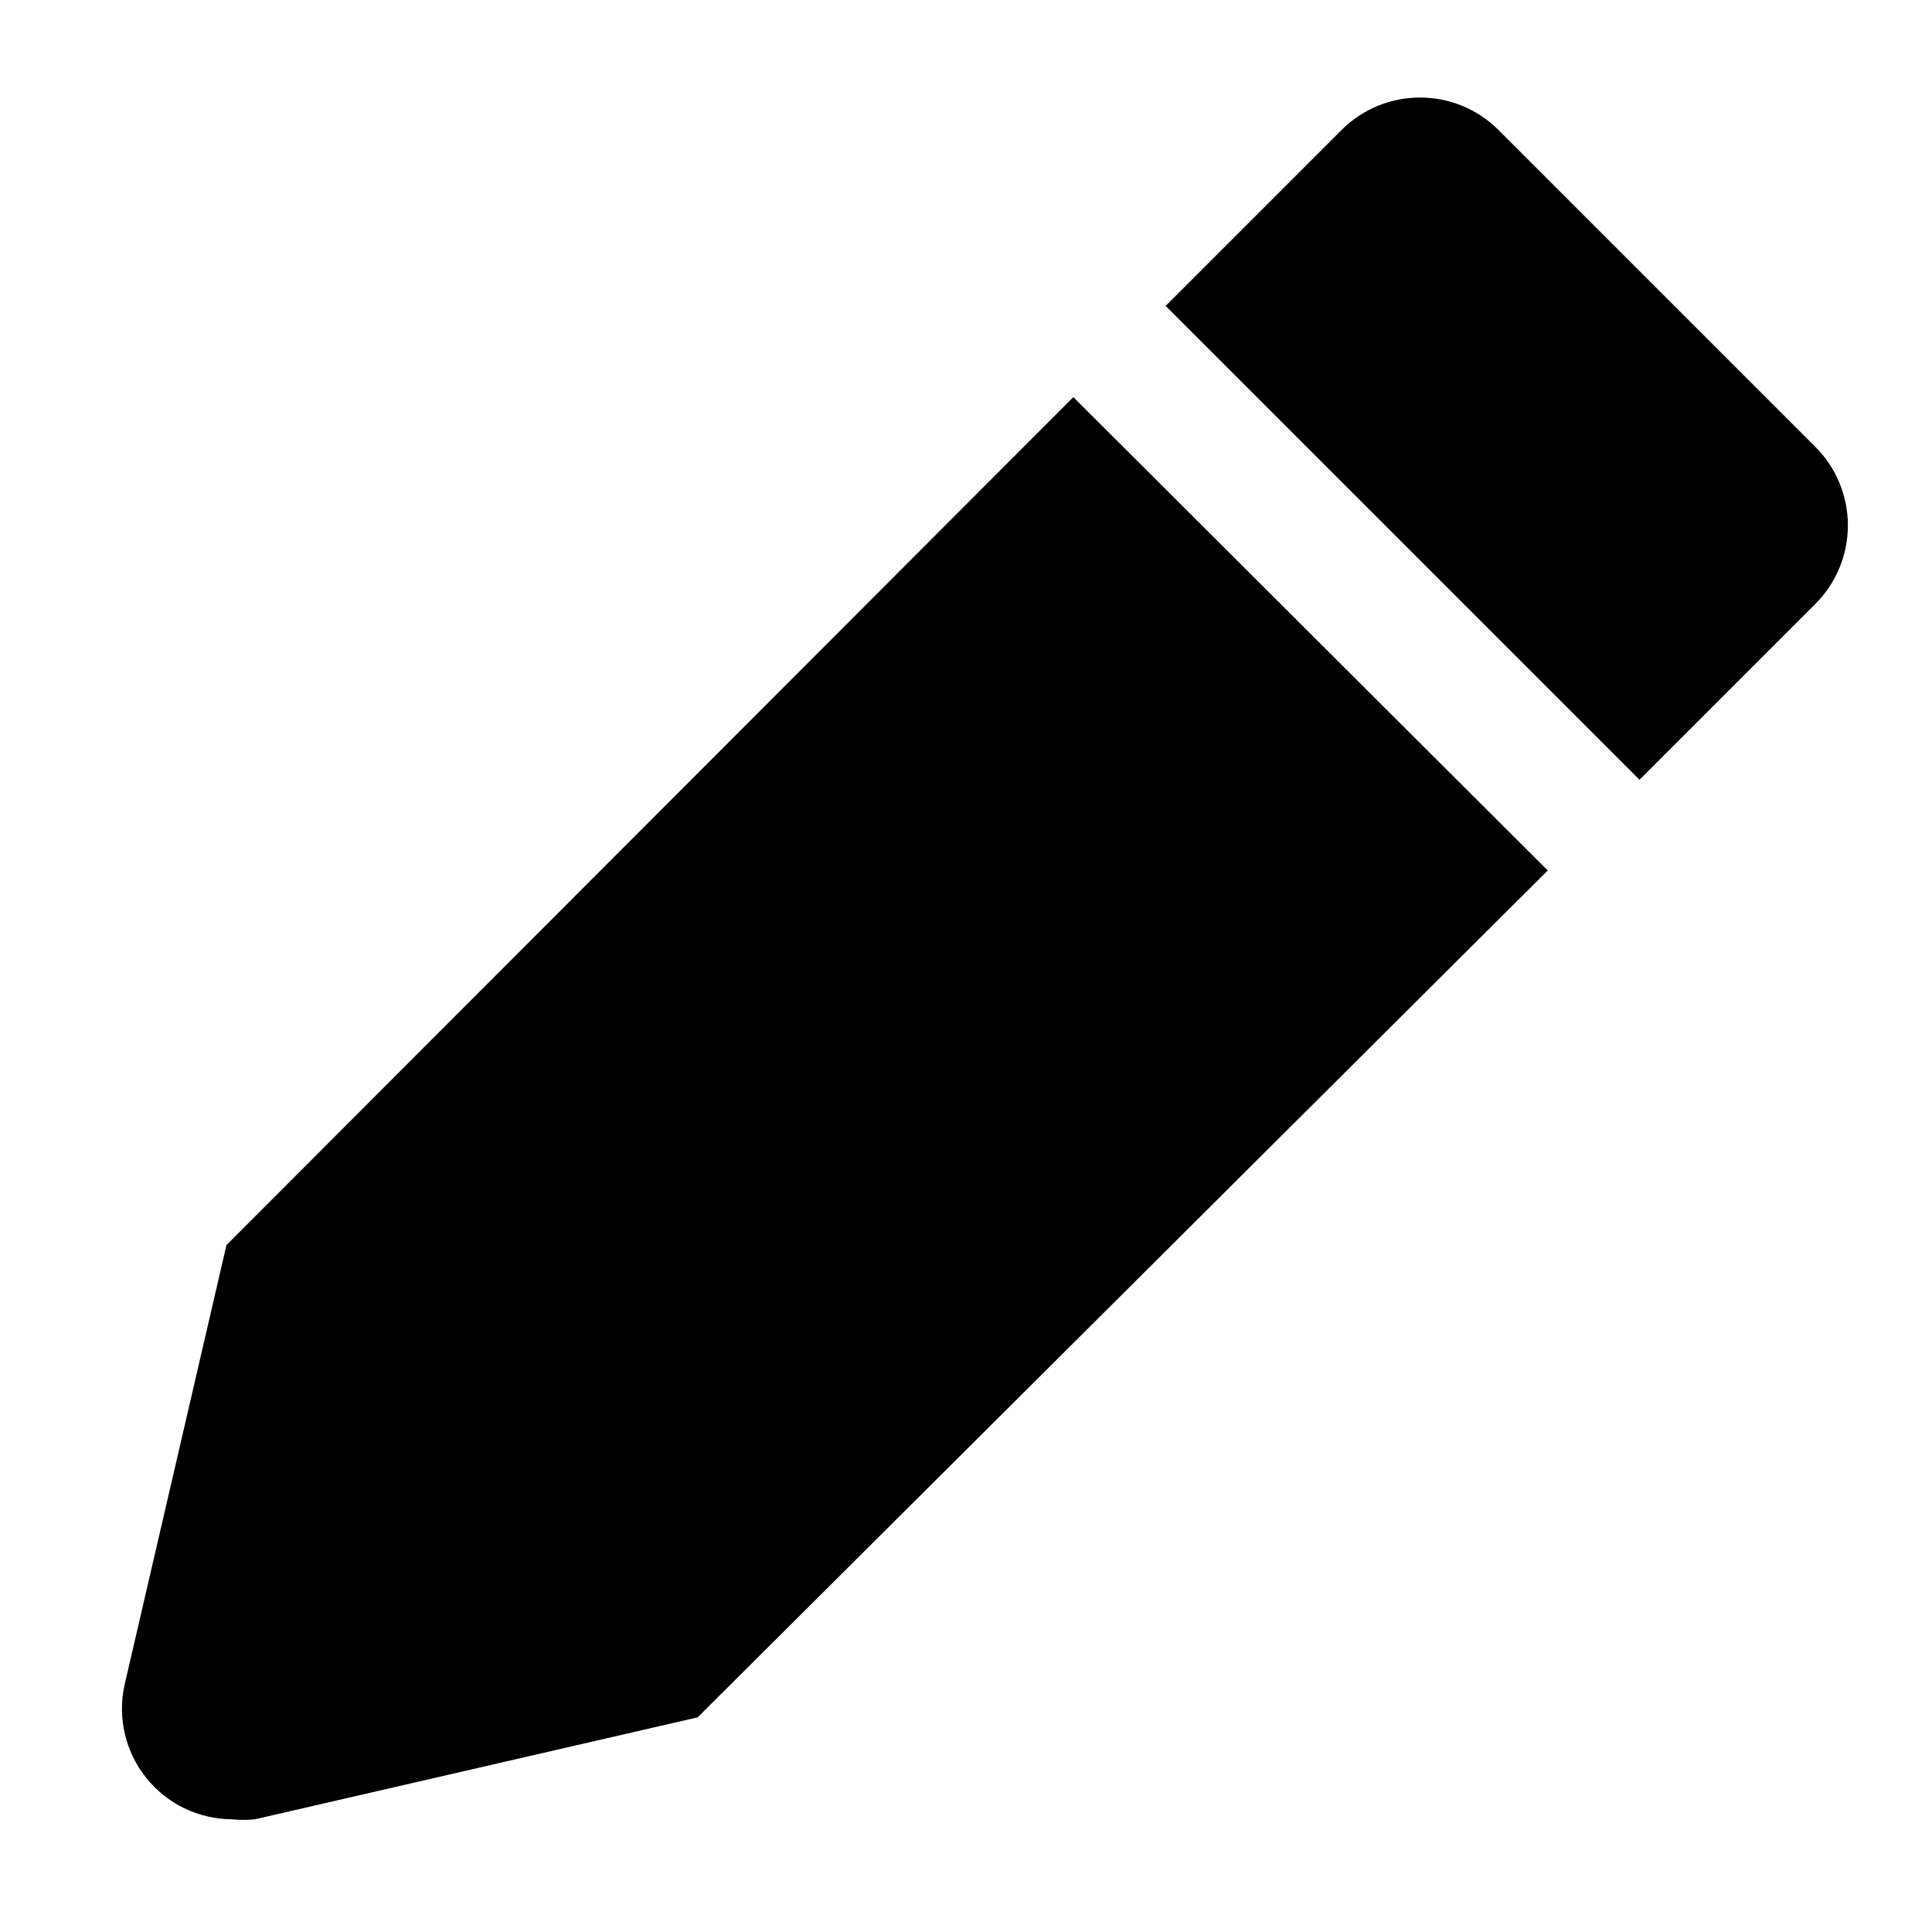
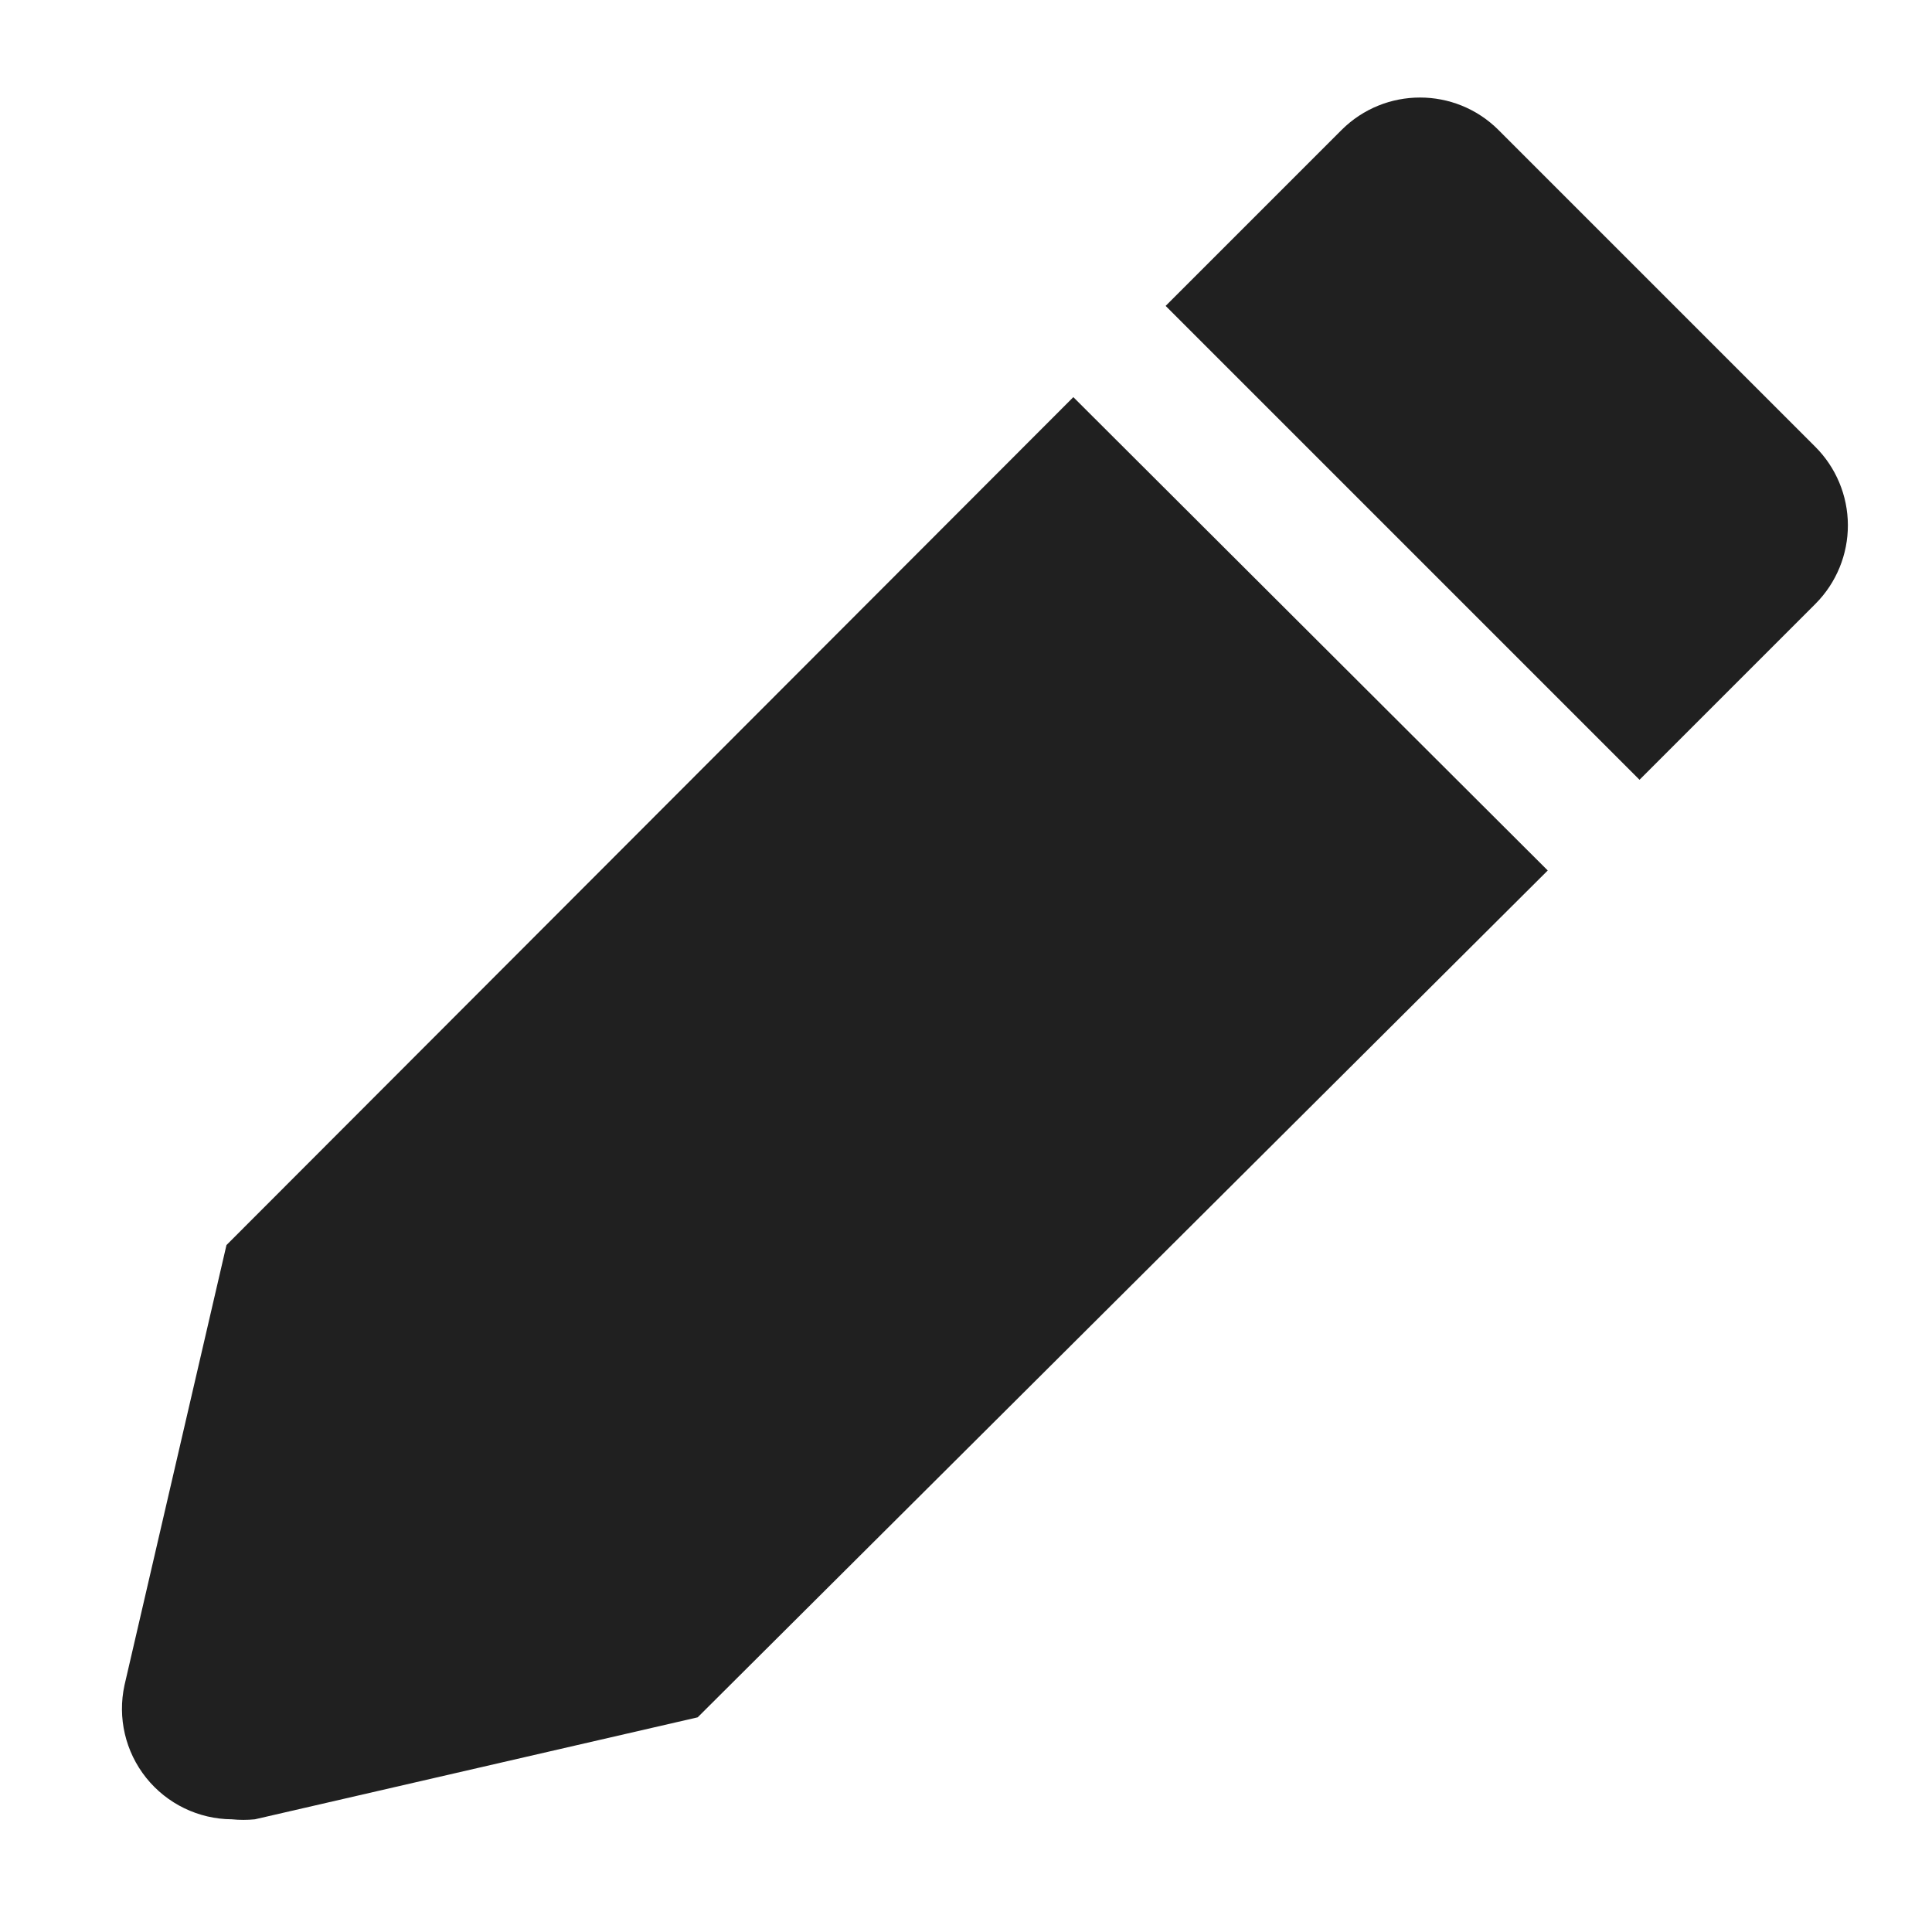
<svg xmlns="http://www.w3.org/2000/svg" version="1.1" width="36" height="36" viewBox="0 0 36 36" preserveAspectRatio="xMidYMid meet">
-   <path class="clr-i-solid clr-i-solid-path-1" d="M4.22,23.2l-1.9,8.2a2.06,2.06,0,0,0,2,2.5,2.14,2.14,0,0,0,.43,0L13,32,28.84,16.22,20,7.4Z" />
-   <path class="clr-i-solid clr-i-solid-path-2" d="M33.82,8.32l-5.9-5.9a2.07,2.07,0,0,0-2.92,0L21.72,5.7l8.83,8.83,3.28-3.28A2.07,2.07,0,0,0,33.82,8.32Z" />
+   <path class="clr-i-solid clr-i-solid-path-1" d="M4.22,23.2l-1.9,8.2a2.06,2.06,0,0,0,2,2.5,2.14,2.14,0,0,0,.43,0L13,32,28.84,16.22,20,7.4Z" style="fill: #202020;" />
+   <path class="clr-i-solid clr-i-solid-path-2" d="M33.82,8.32l-5.9-5.9a2.07,2.07,0,0,0-2.92,0L21.72,5.7l8.83,8.83,3.28-3.28A2.07,2.07,0,0,0,33.82,8.32Z" style="fill: #202020;" />
  <rect x="0" y="0" width="36" height="36" fill-opacity="0" />
</svg>
